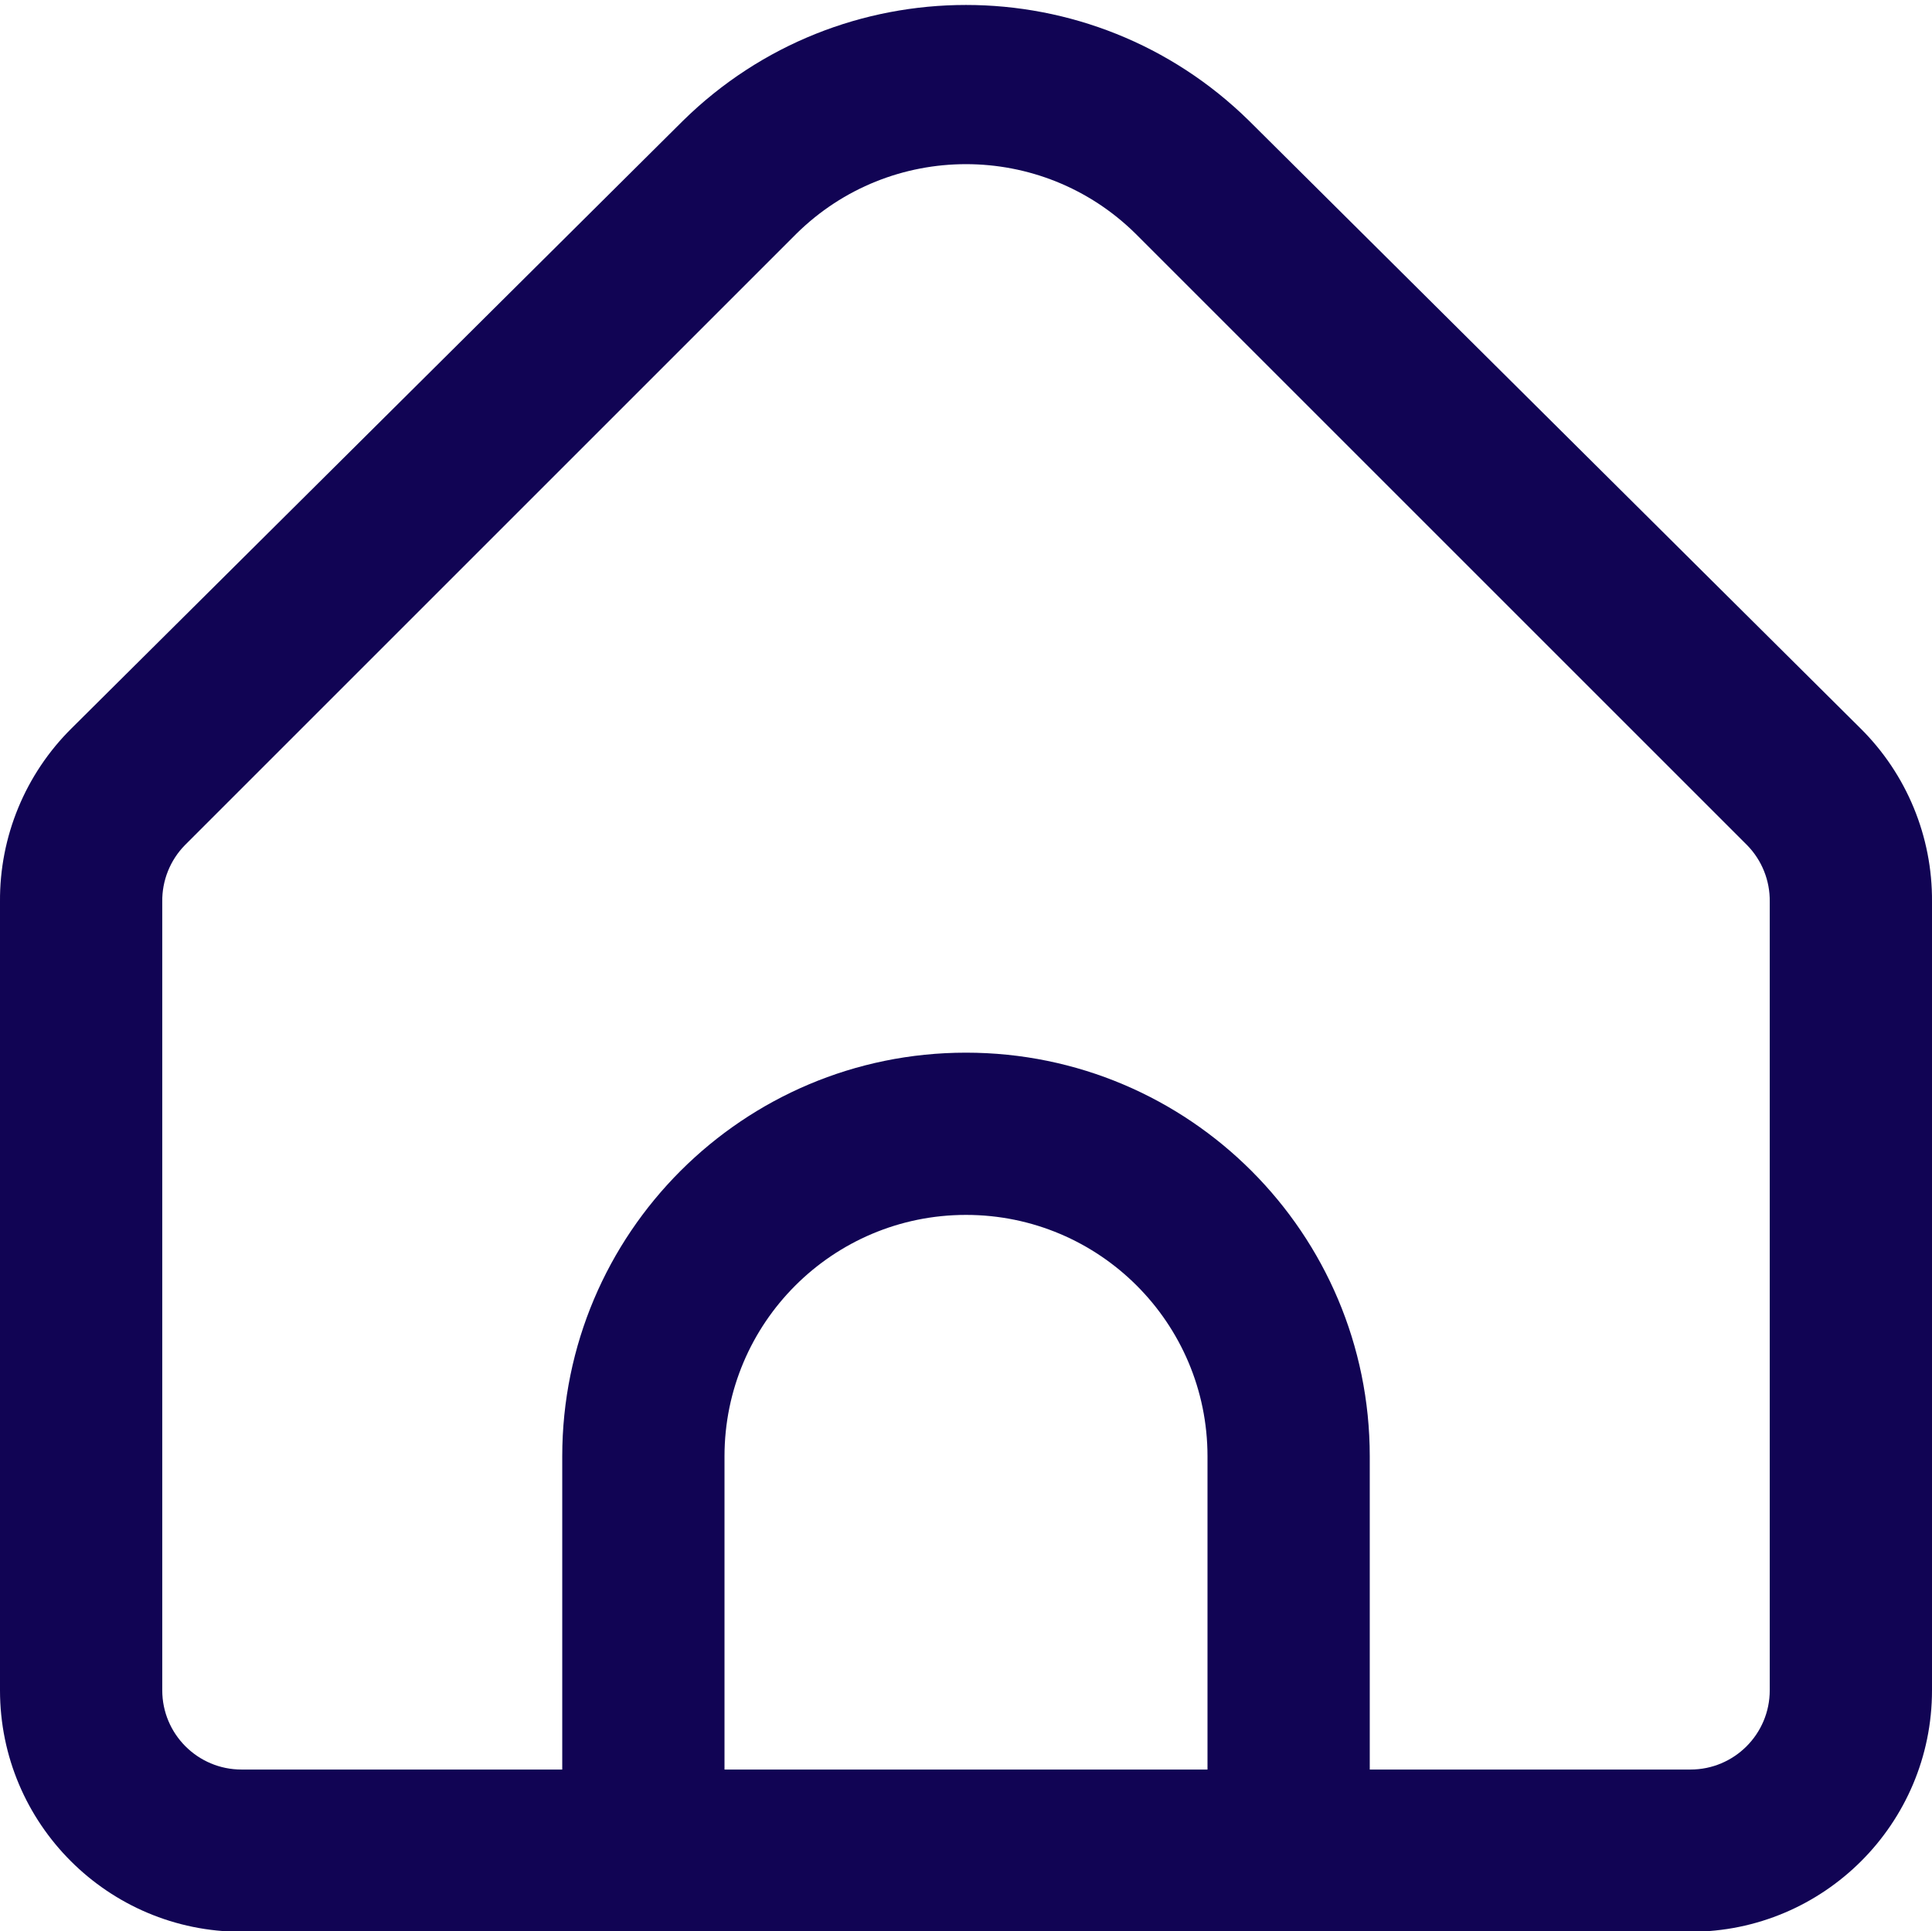
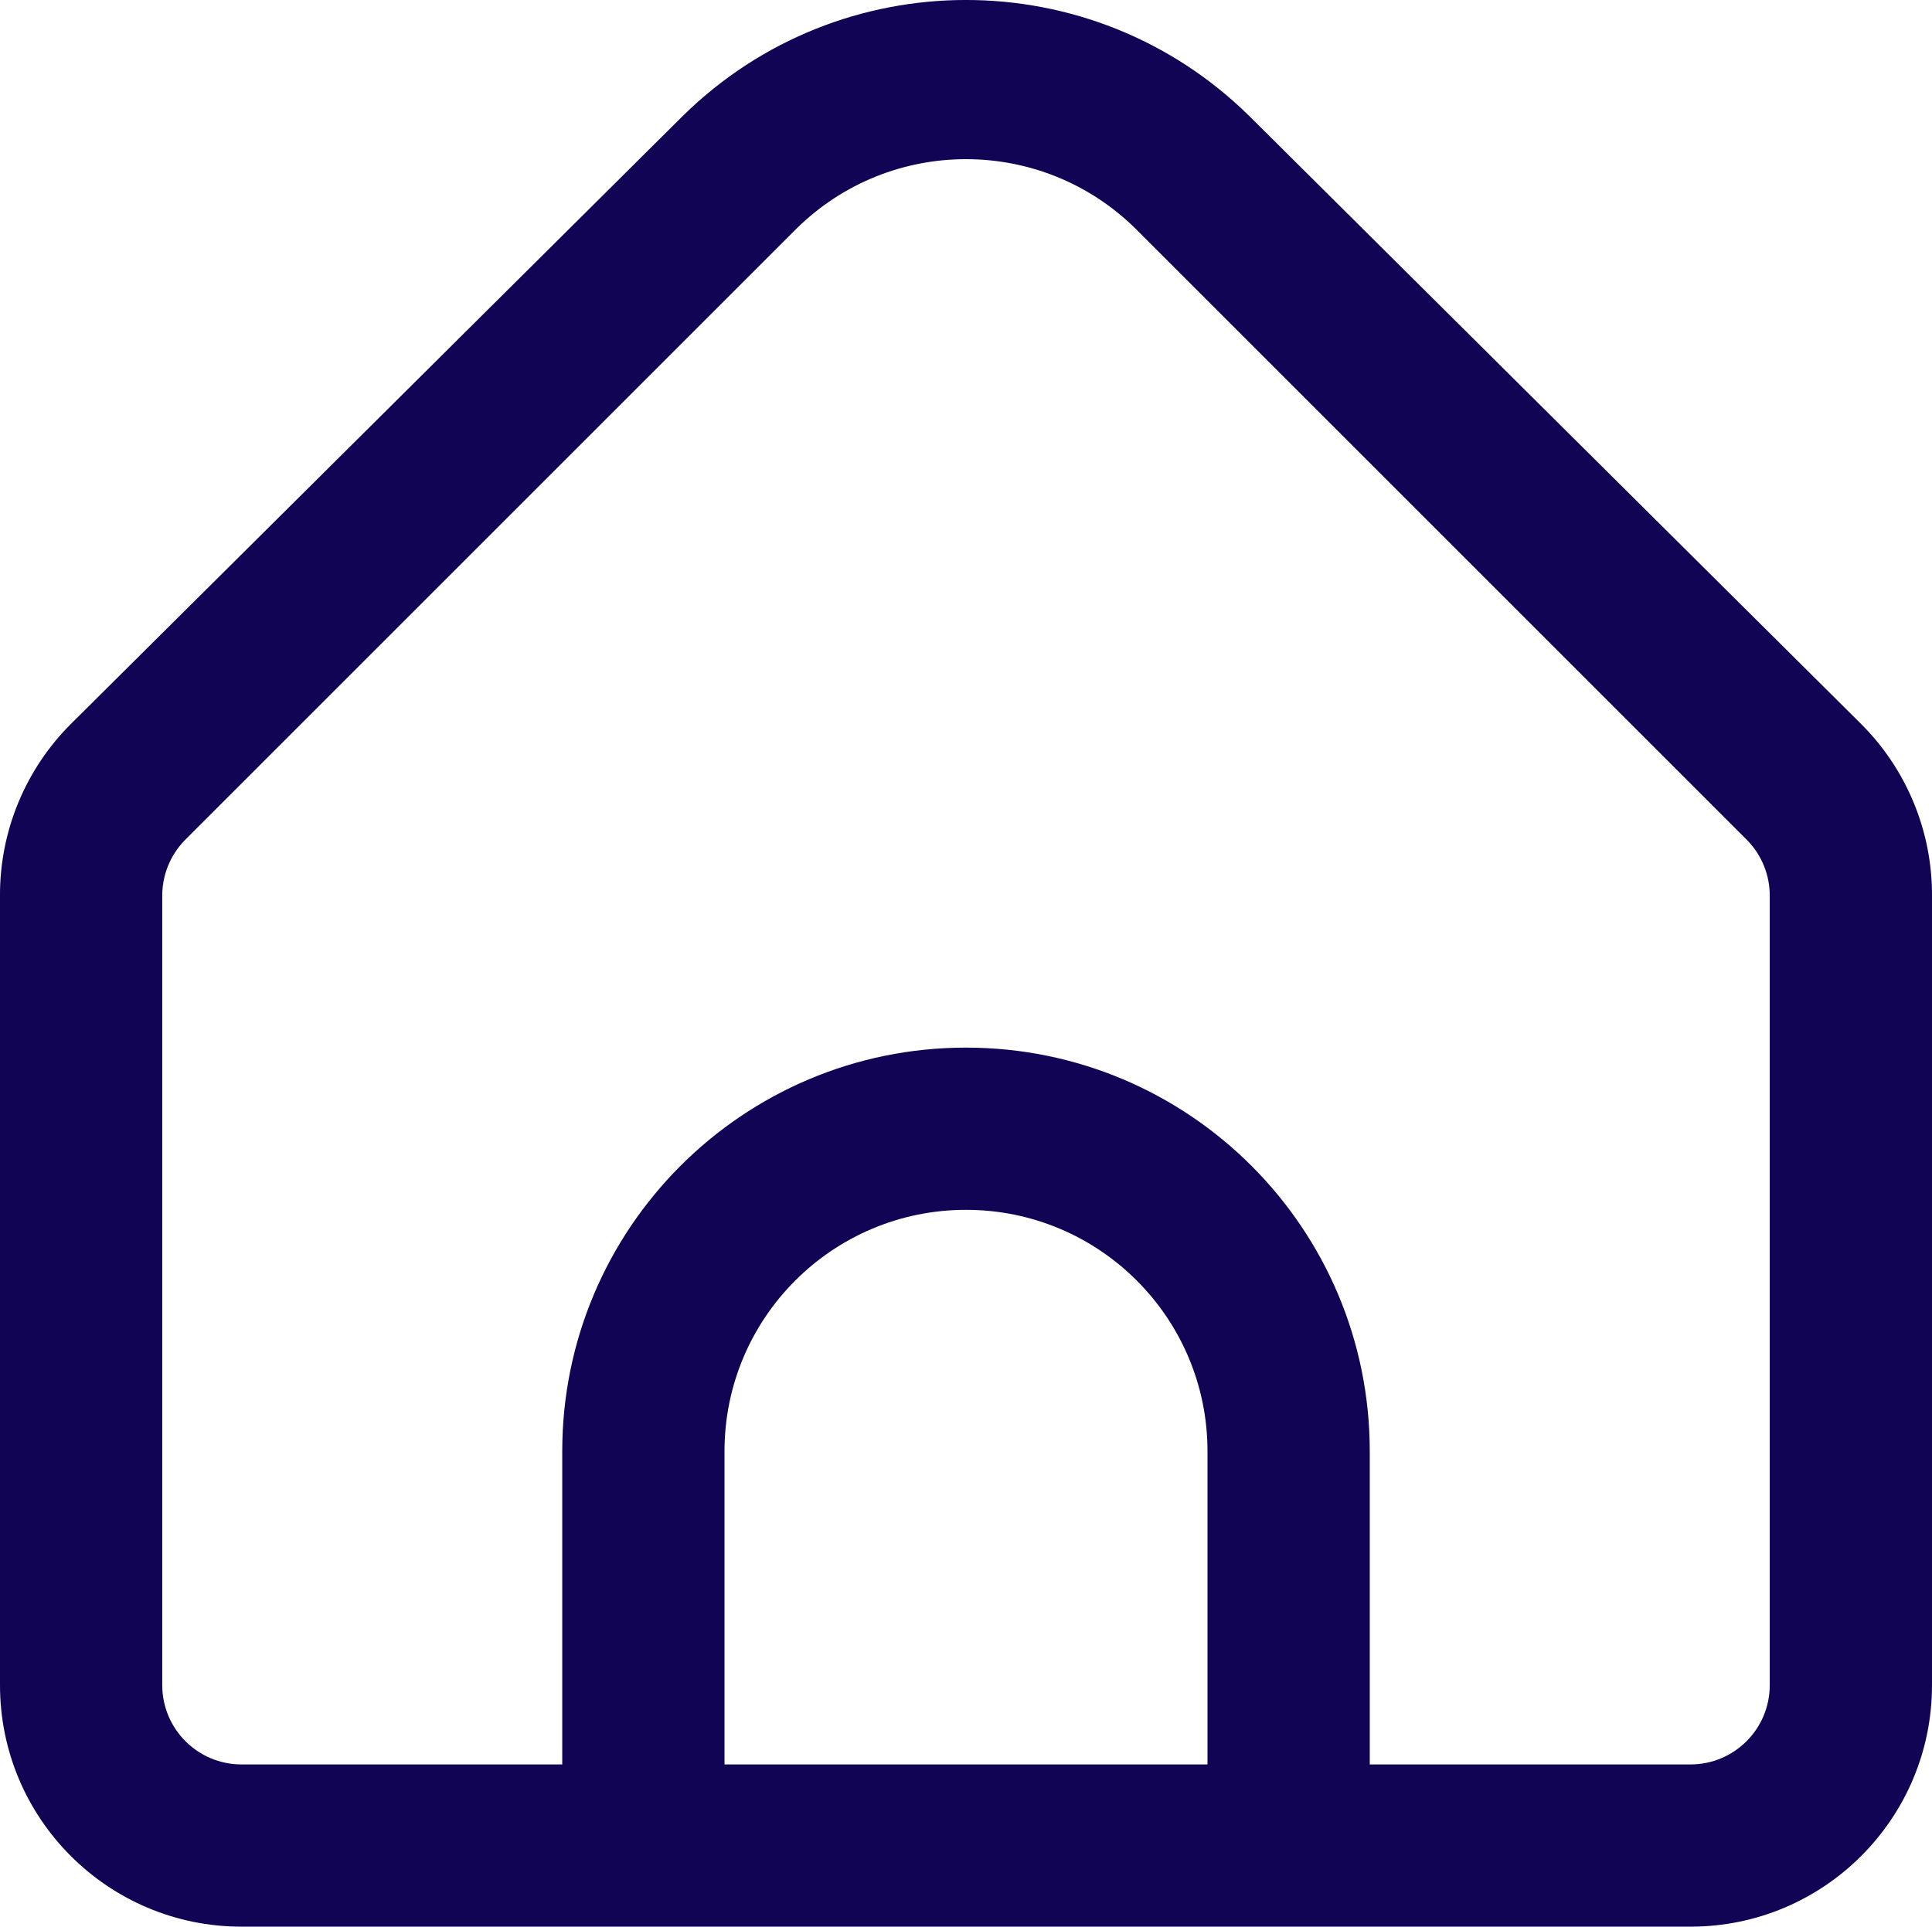
- <svg xmlns="http://www.w3.org/2000/svg" viewBox="0 0 512 511.7">
-   <path d="M493 193 331 32a107 107 0 0 0-150 0L19 193a64 64 0 0 0-19 46v209a64 64 0 0 0 64 64h384a64 64 0 0 0 64-64V239a64 64 0 0 0-19-46ZM320 469H192v-83a64 64 0 1 1 128 0Zm149-21a21 21 0 0 1-21 21h-85v-83a107 107 0 0 0-214 0v83H64a21 21 0 0 1-21-21V239a21 21 0 0 1 6-15L211 62a64 64 0 0 1 90 0l162 162a21 21 0 0 1 6 15Z" style="fill:#110454" />
+ <svg xmlns="http://www.w3.org/2000/svg" id="Layer_1" data-name="Layer 1" viewBox="0 0 512 510.68">
+   <defs>
+     <style>.cls-1{fill:#110454;}</style>
+   </defs>
+   <path class="cls-1" d="M516,215,354,54a107,107,0,0,0-150,0L42,215a64,64,0,0,0-19,46V470a64,64,0,0,0,64,64H471a64,64,0,0,0,64-64V261A64,64,0,0,0,516,215ZM343,491H215V408a64,64,0,0,1,128,0Zm149-21a21,21,0,0,1-21,21H386V408a107,107,0,0,0-214,0v83H87a21,21,0,0,1-21-21V261a21,21,0,0,1,6-15L234,84a64,64,0,0,1,90,0L486,246a21,21,0,0,1,6,15Z" transform="translate(-23 -23.32)" />
</svg>
